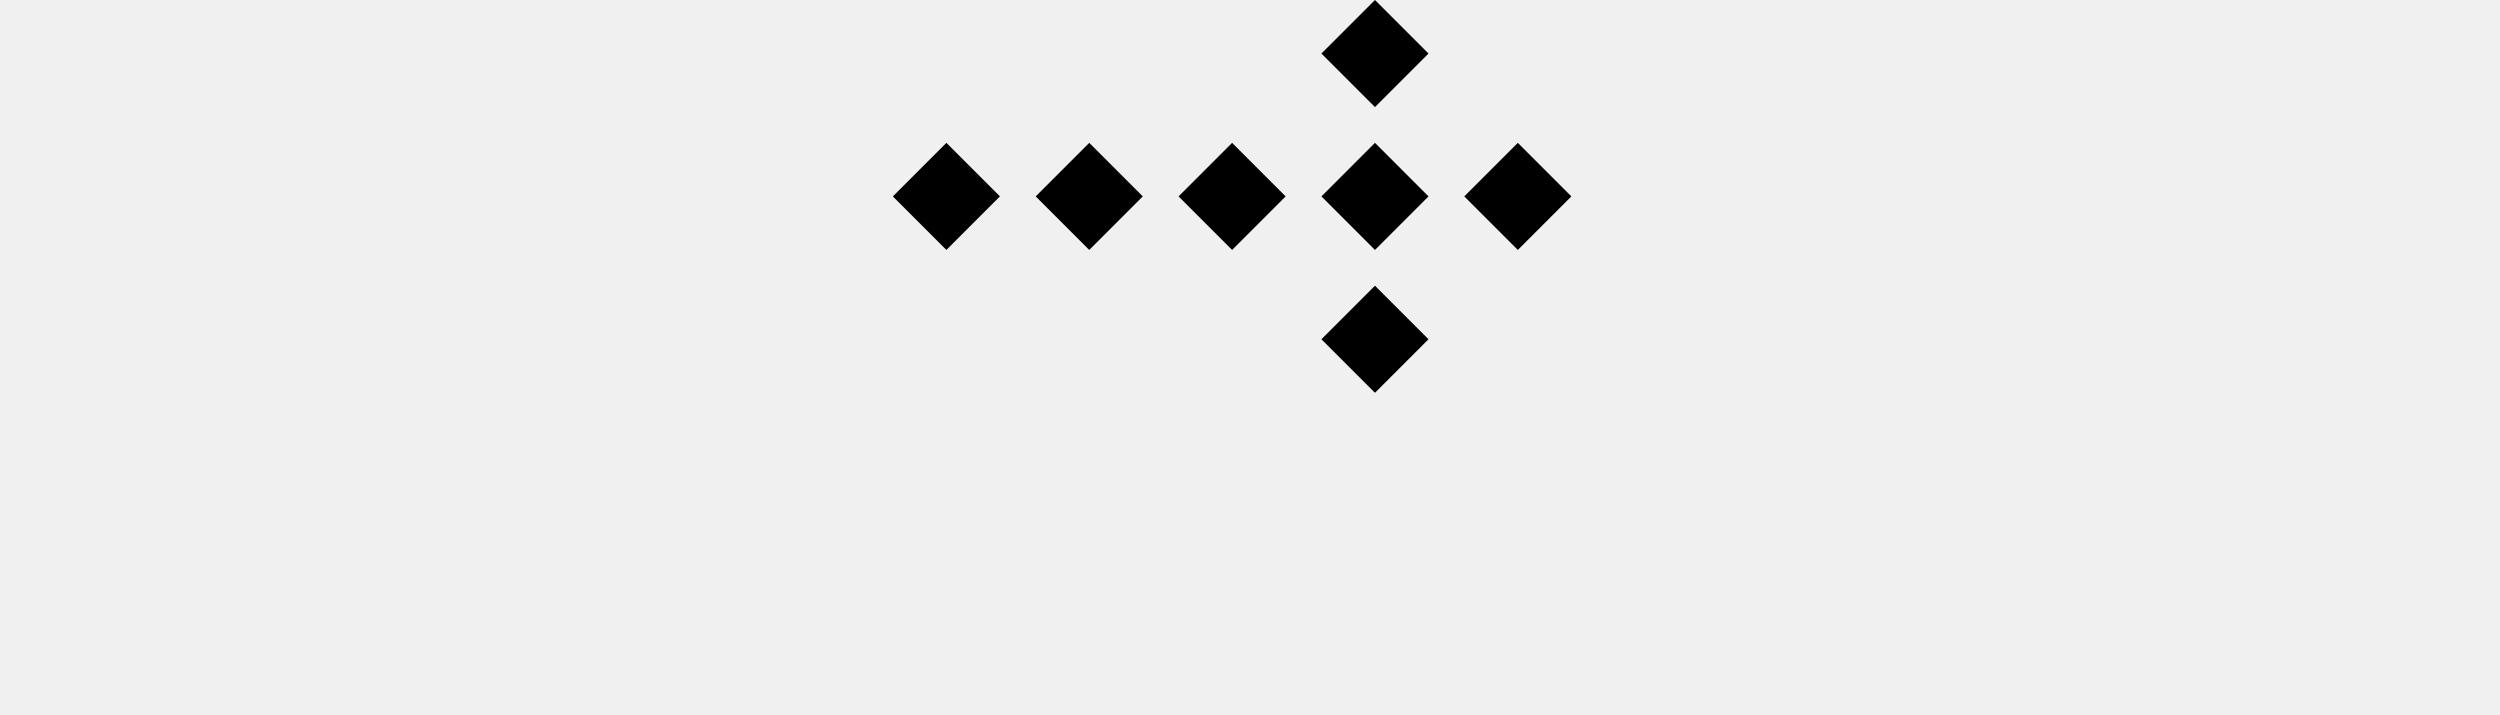
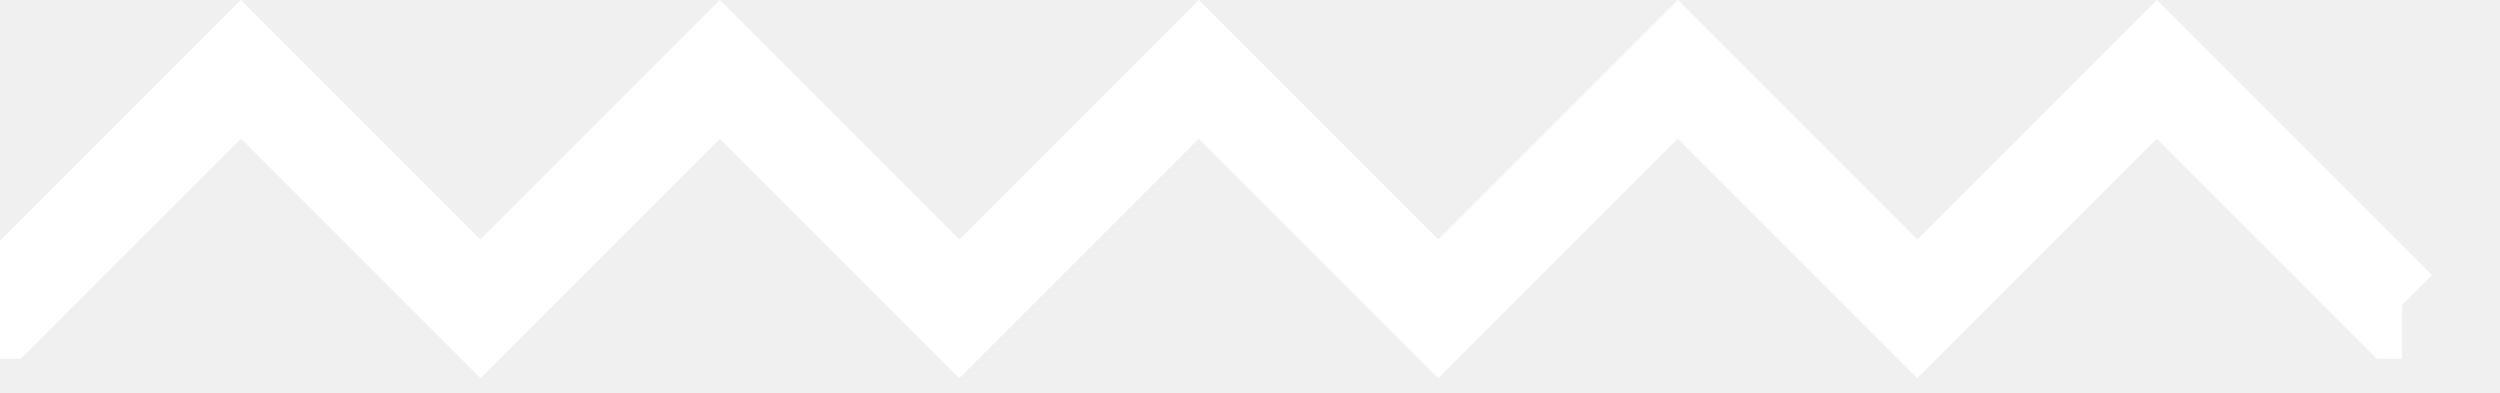
- <svg xmlns="http://www.w3.org/2000/svg" version="1.1" id="Слой_1" x="0px" y="0px" width="70px" height="20px" viewBox="0 0 20 20" enable-background="new 0 0 20 20" xml:space="preserve">
-   <path fill-rule="evenodd" fill="#000000" d="M0,5.499l1.499,1.499l1.499-1.499L1.499,4L0,5.499z M4,5.499  l1.499,1.499l1.499-1.499L5.499,4L4,5.499z M8,5.499l1.499,1.499l1.499-1.499L9.499,4L8,5.499z   M12,5.499l1.499,1.499l1.499-1.499L13.499,4L12,5.499z M17.499,4L16,5.499l1.499,1.499l1.499-1.499  L17.499,4z M12,1.499l1.499,1.499l1.499-1.499L13.499,0L12,1.499z M12,9.499l1.499,1.499l1.499-1.499  L13.499,8L12,9.499z" />
+ <svg xmlns="http://www.w3.org/2000/svg" version="1.1" id="Слой_1" x="0px" y="0px" width="51px" height="8px" viewBox="0 0 51 8" enable-background="new 0 0 51 8" xml:space="preserve">
+   <path fill="none" stroke="#FFFFFF" stroke-width="2" stroke-miterlimit="10" d="M0,6.318h0.008l4.904-4.904l4.886,4.886  l4.886-4.886l4.886,4.886l4.886-4.886l4.886,4.886l4.886-4.886l4.886,4.886l4.886-4.886l4.904,4.904h0.097" />
</svg>
